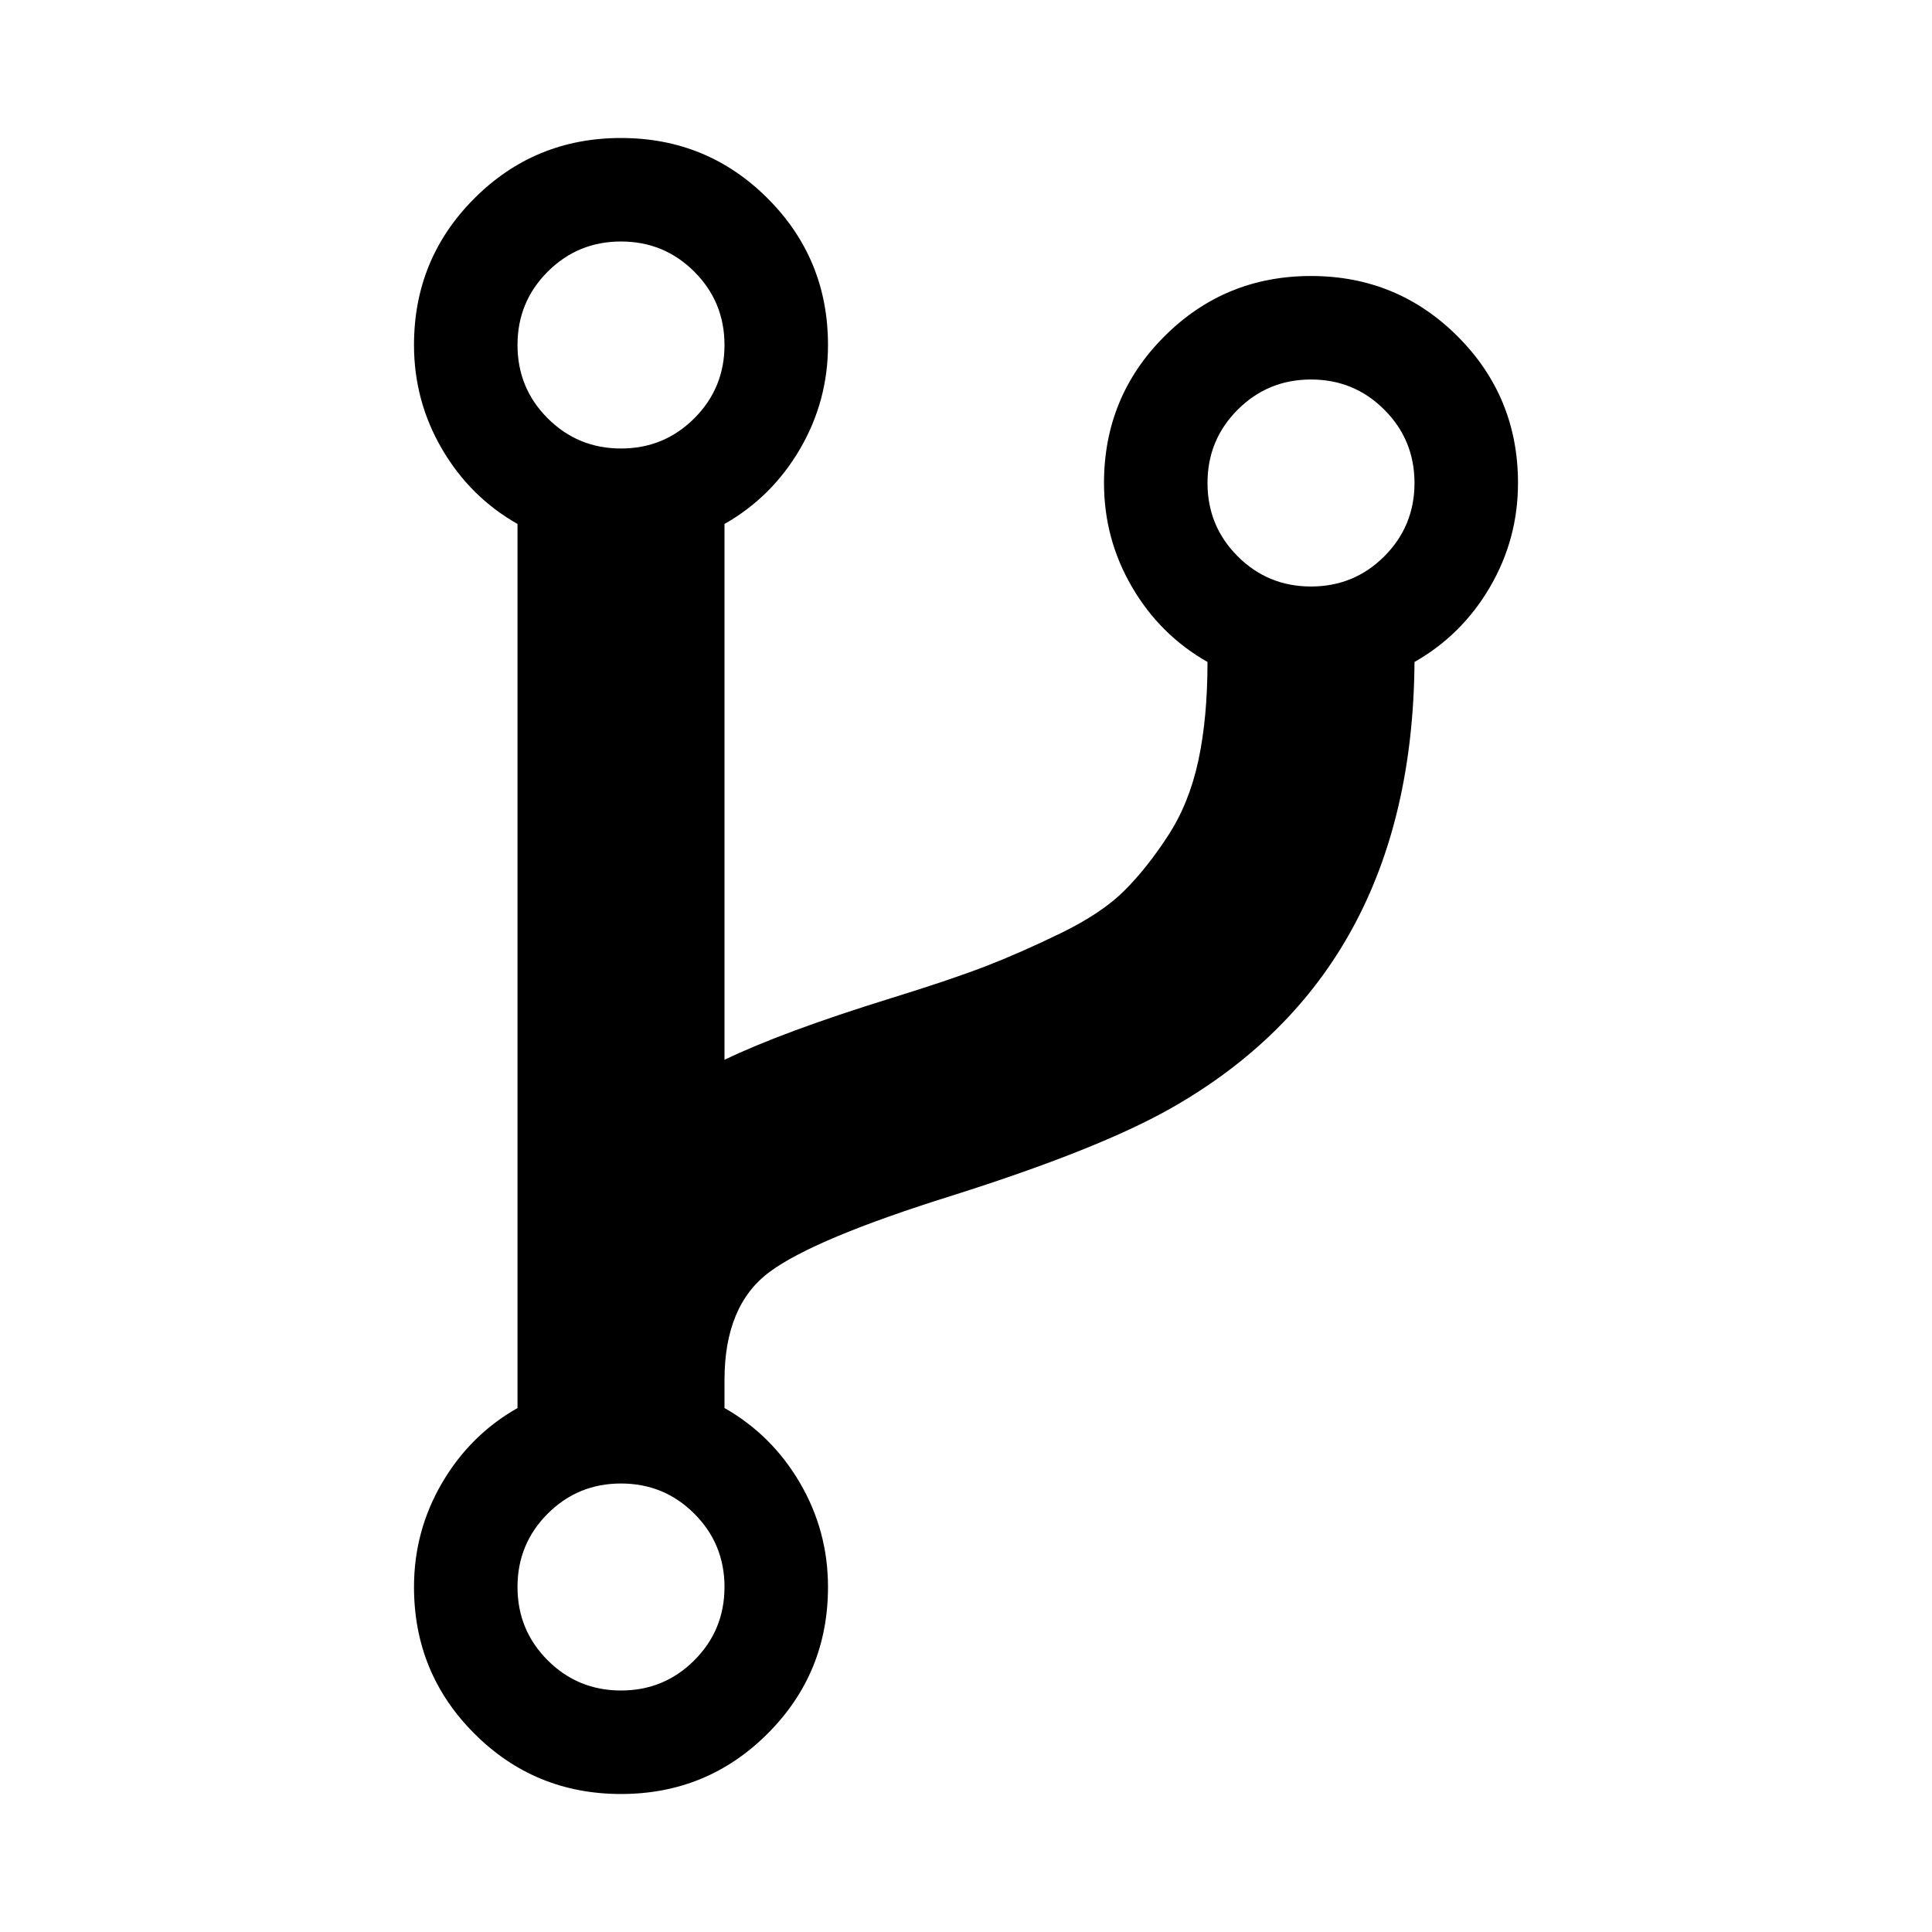
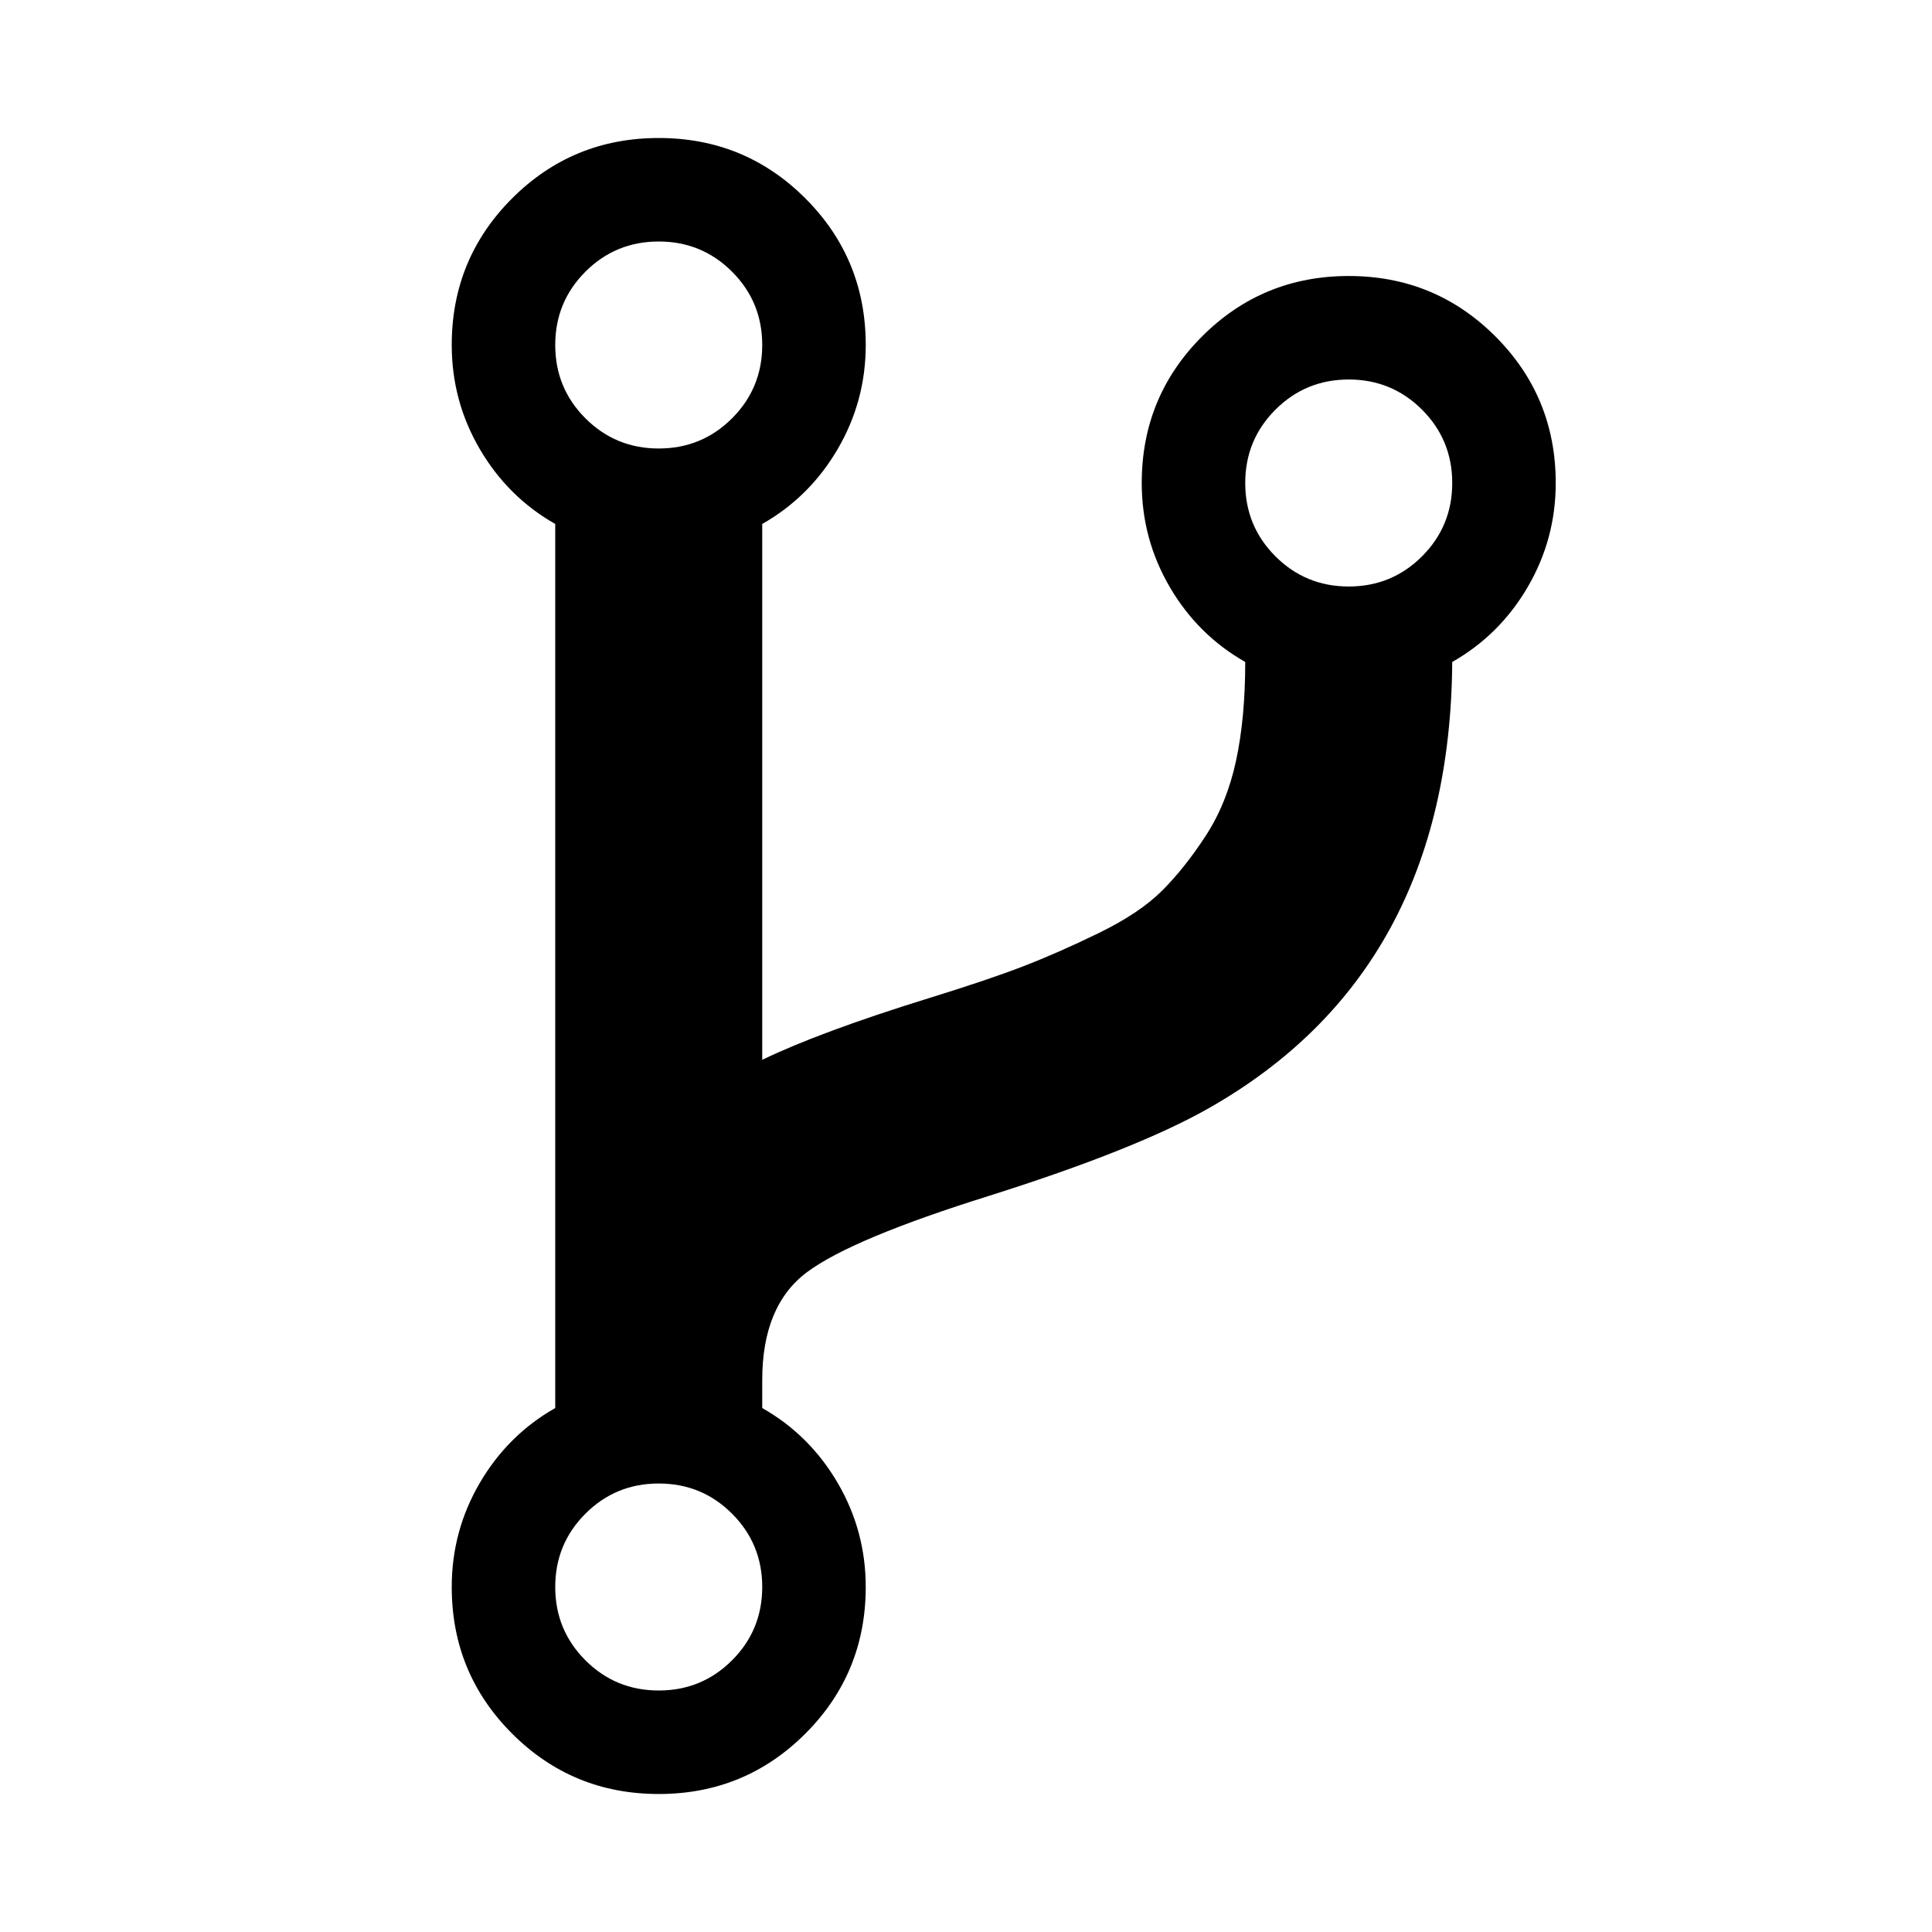
<svg xmlns="http://www.w3.org/2000/svg" width="1792" height="1792" viewBox="0 0 1792 1792">
-   <path d="M672 1472q0-40-28-68t-68-28-68 28-28 68 28 68 68 28 68-28 28-68zm0-1152q0-40-28-68t-68-28-68 28-28 68 28 68 68 28 68-28 28-68zm640 128q0-40-28-68t-68-28-68 28-28 68 28 68 68 28 68-28 28-68zm96 0q0 52-26 96.5t-70 69.5q-2 287-226 414-67 38-203 81-128 40-169.5 71t-41.5 100v26q44 25 70 69.5t26 96.5q0 80-56 136t-136 56-136-56-56-136q0-52 26-96.5t70-69.5v-820q-44-25-70-69.5t-26-96.5q0-80 56-136t136-56 136 56 56 136q0 52-26 96.5t-70 69.5v497q54-26 154-57 55-17 87.5-29.5t70.5-31 59-39.5 40.5-51 28-69.5 8.5-91.5q-44-25-70-69.5t-26-96.5q0-80 56-136t136-56 136 56 56 136z" />
+   <path transform="translate(35)" d="M672 1472q0-40-28-68t-68-28-68 28-28 68 28 68 68 28 68-28 28-68zm0-1152q0-40-28-68t-68-28-68 28-28 68 28 68 68 28 68-28 28-68zm640 128q0-40-28-68t-68-28-68 28-28 68 28 68 68 28 68-28 28-68zm96 0q0 52-26 96.5t-70 69.5q-2 287-226 414-67 38-203 81-128 40-169.5 71t-41.5 100v26q44 25 70 69.5t26 96.5q0 80-56 136t-136 56-136-56-56-136q0-52 26-96.5t70-69.5v-820q-44-25-70-69.5t-26-96.5q0-80 56-136t136-56 136 56 56 136q0 52-26 96.5t-70 69.5v497q54-26 154-57 55-17 87.5-29.5t70.5-31 59-39.5 40.5-51 28-69.5 8.5-91.5q-44-25-70-69.5t-26-96.5q0-80 56-136t136-56 136 56 56 136z" />
</svg>
